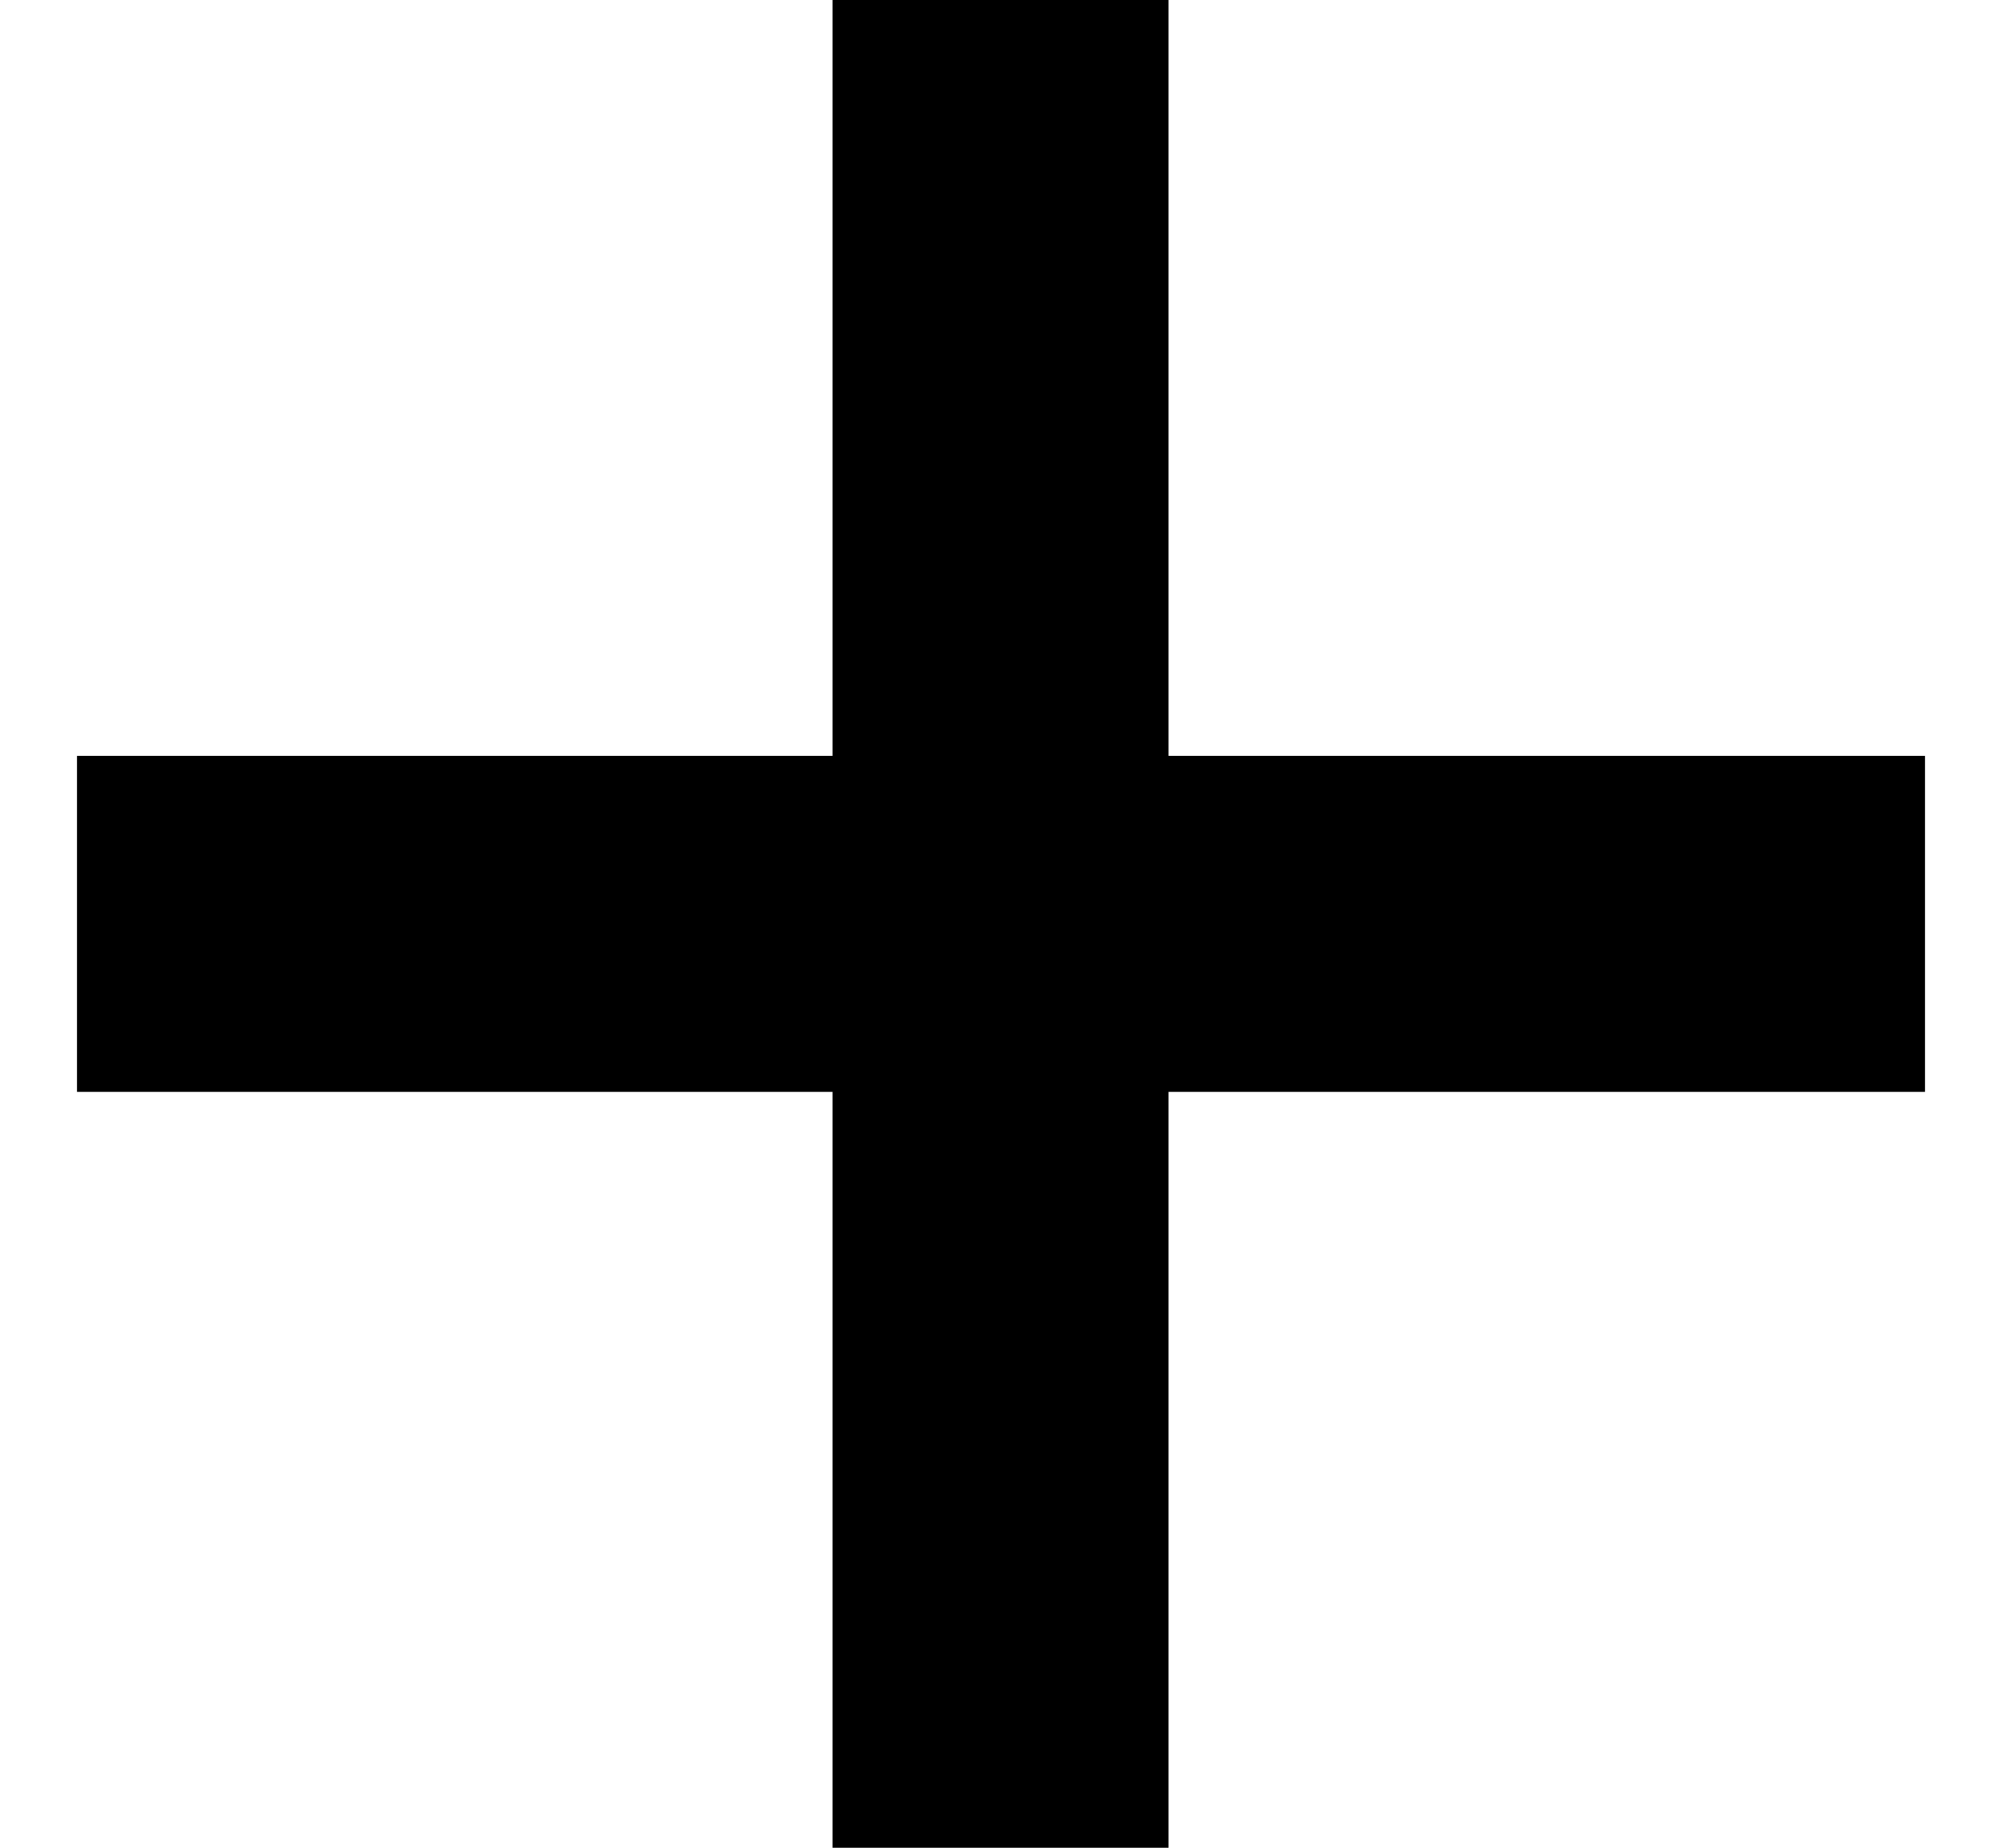
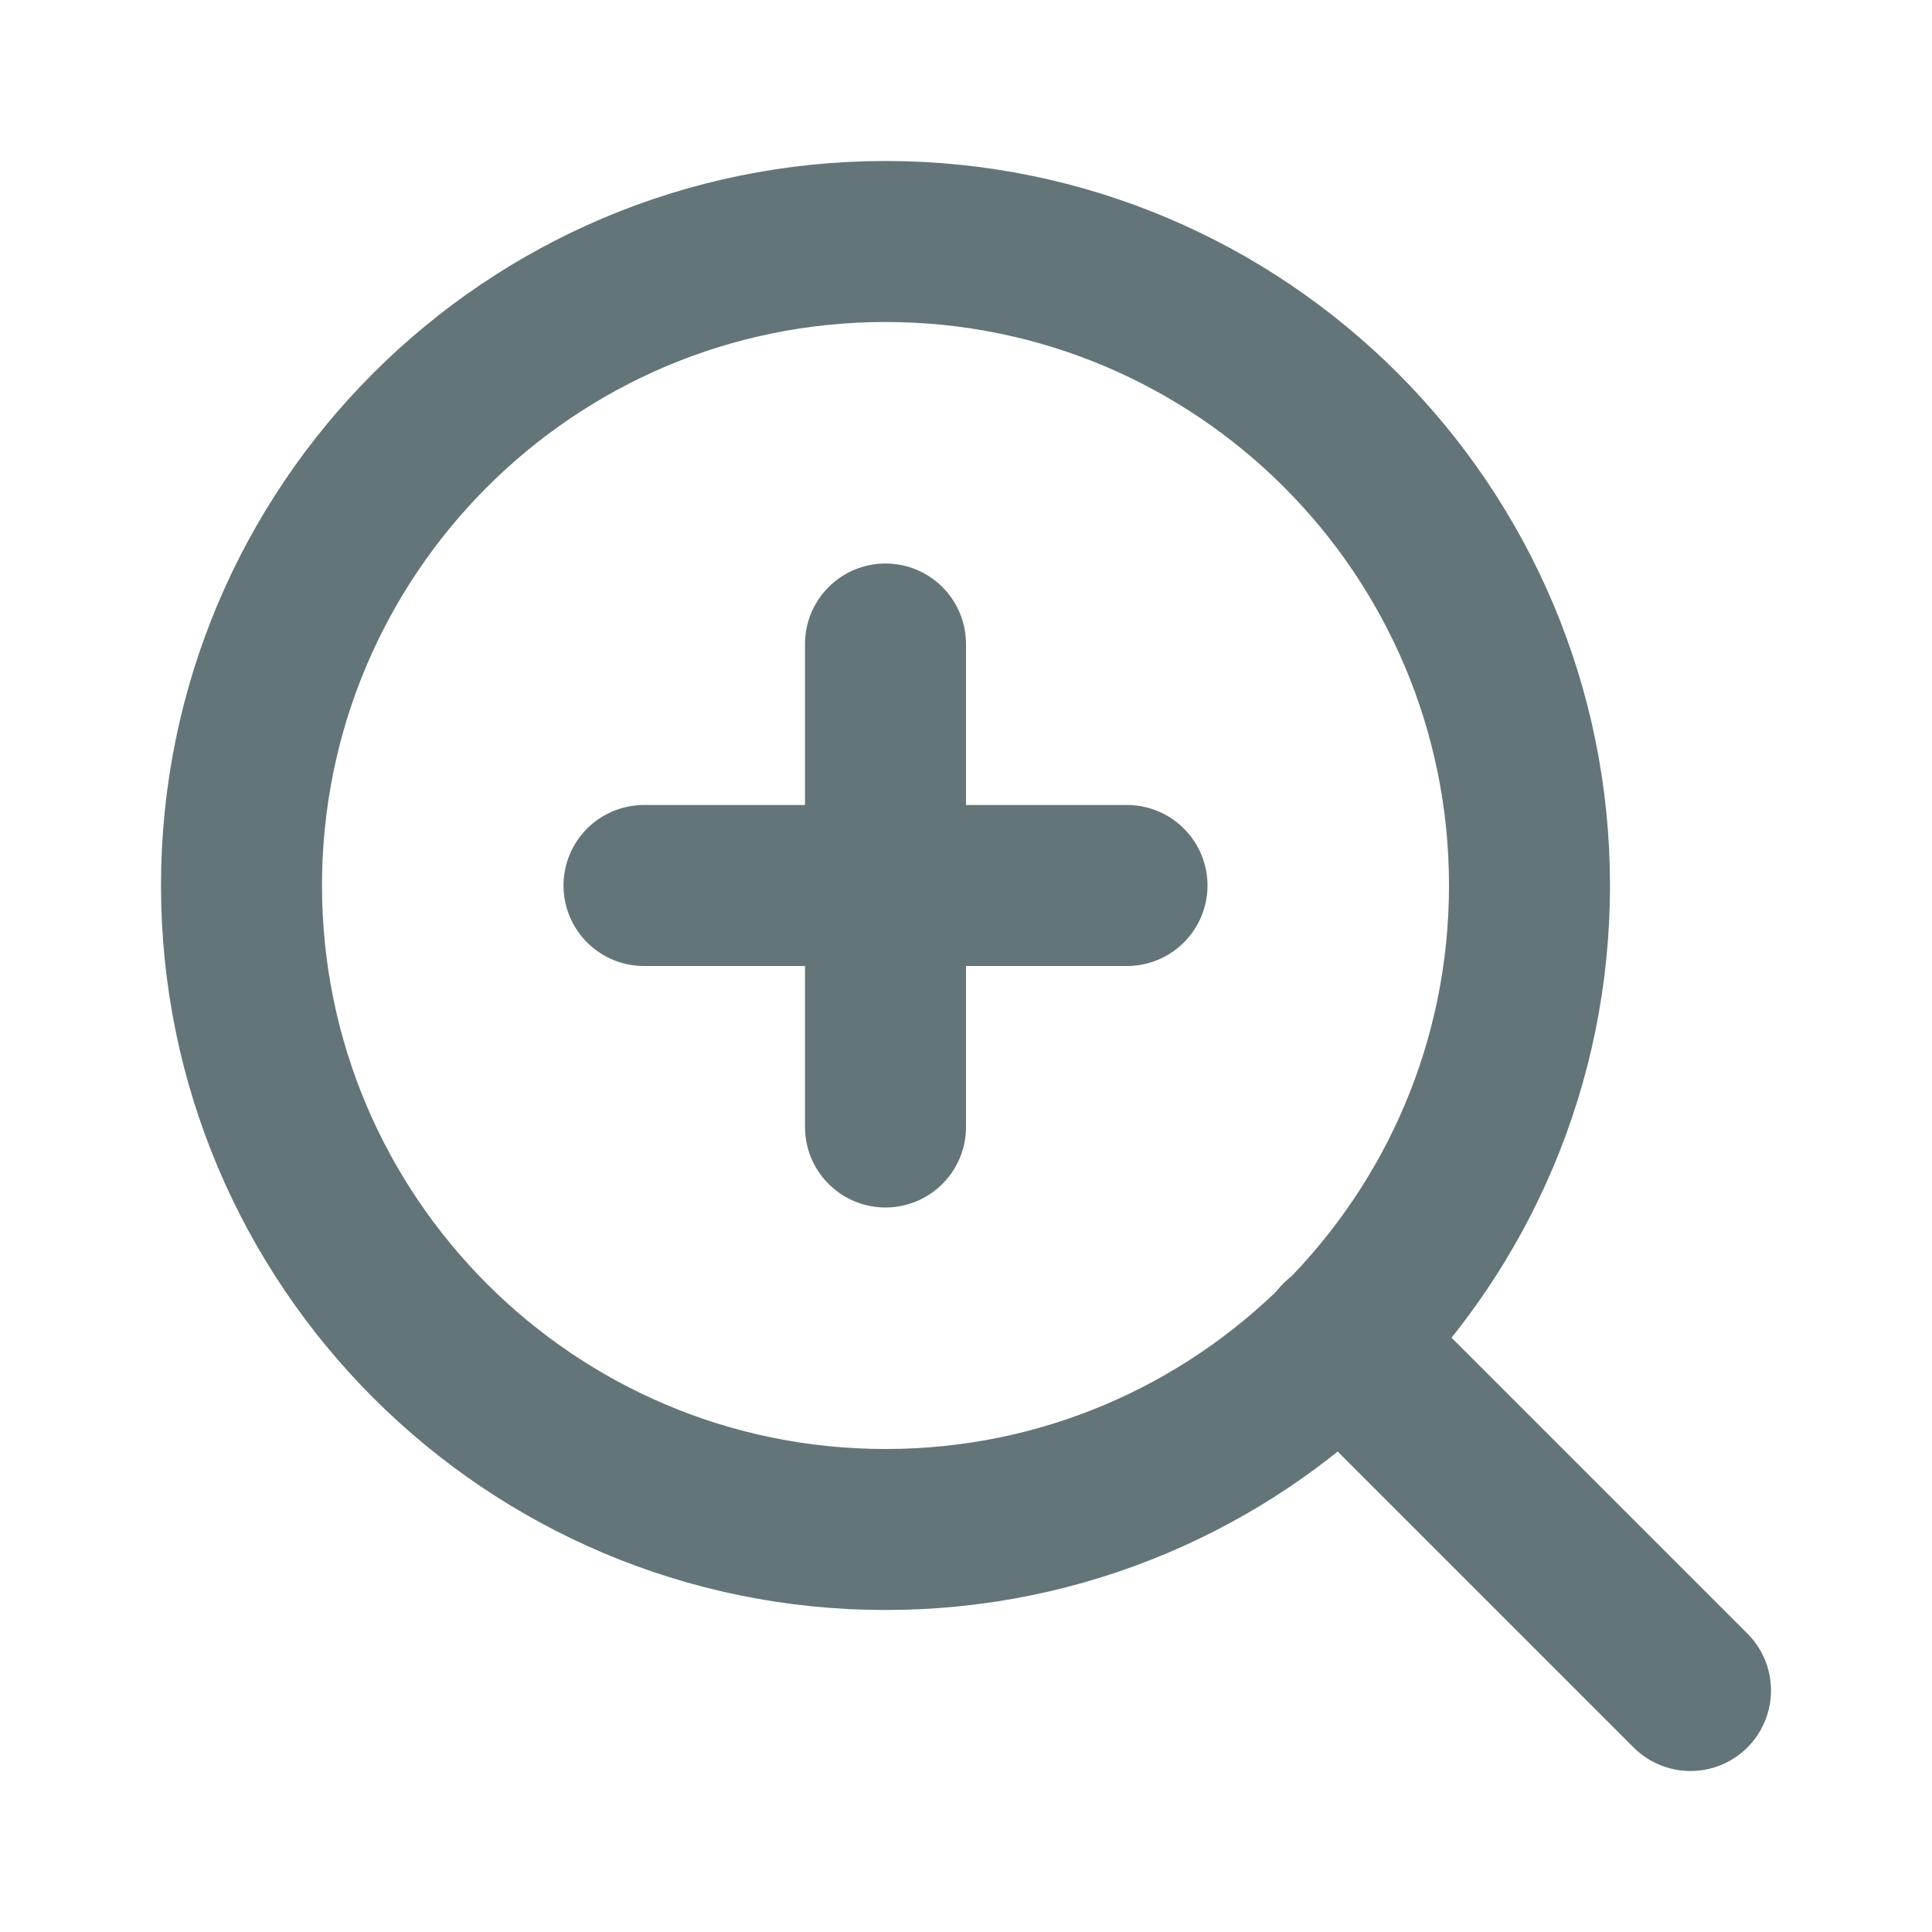
- <svg xmlns="http://www.w3.org/2000/svg" width="13" height="12" viewBox="0 0 13 12" fill="none">
-   <path d="M5.406 0H7.588V12H5.406V0Z" fill="black" />
-   <path d="M12.5 4.909L12.5 7.091L0.5 7.091L0.5 4.909L12.5 4.909Z" fill="black" />
+ <svg xmlns="http://www.w3.org/2000/svg" width="24" height="24" viewBox="0 0 24 24" fill="none">
+   <g id="fi:zoom-in">
+     <path id="Vector" d="M11 19C15.418 19 19 15.418 19 11C19 6.582 15.418 3 11 3C6.582 3 3 6.582 3 11C3 15.418 6.582 19 11 19Z" stroke="#637579" stroke-width="2" stroke-linecap="round" stroke-linejoin="round" />
+     <path id="Vector_2" d="M21 21L16.65 16.65" stroke="#637579" stroke-width="2" stroke-linecap="round" stroke-linejoin="round" />
+     <path id="Vector_3" d="M11 8V14" stroke="#637579" stroke-width="2" stroke-linecap="round" stroke-linejoin="round" />
+     <path id="Vector_4" d="M8 11H14" stroke="#637579" stroke-width="2" stroke-linecap="round" stroke-linejoin="round" />
+   </g>
</svg>
